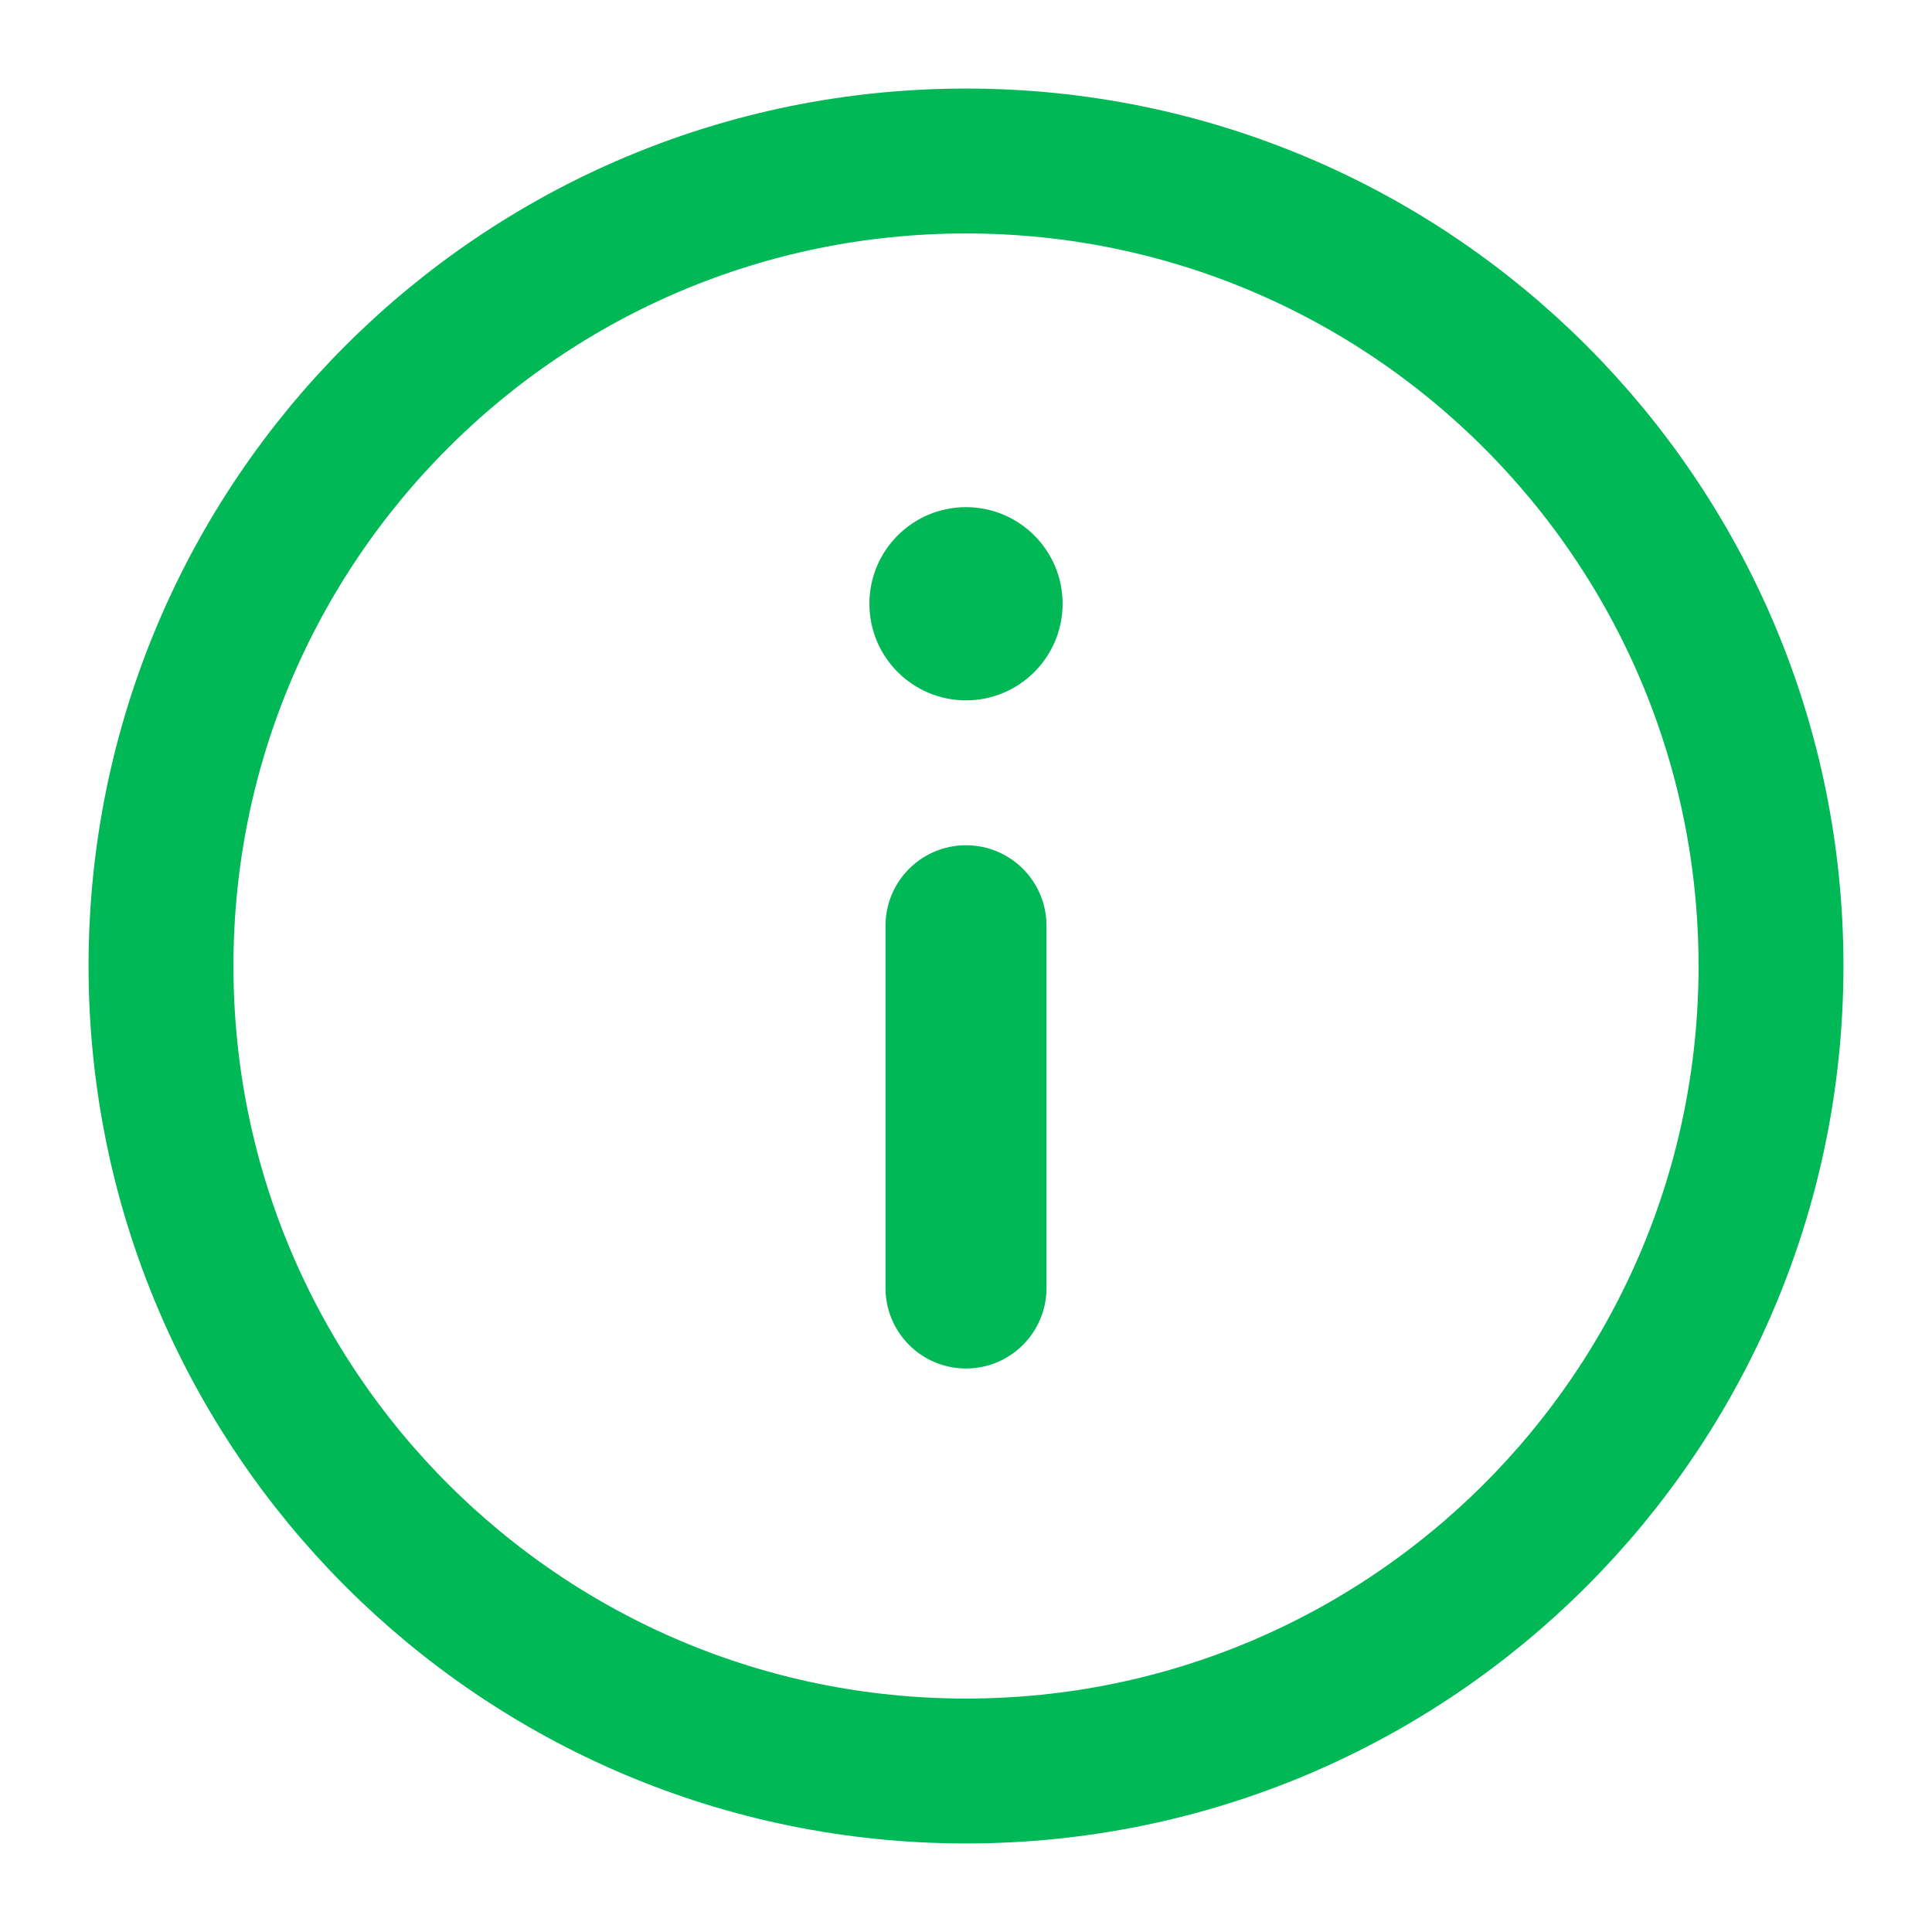
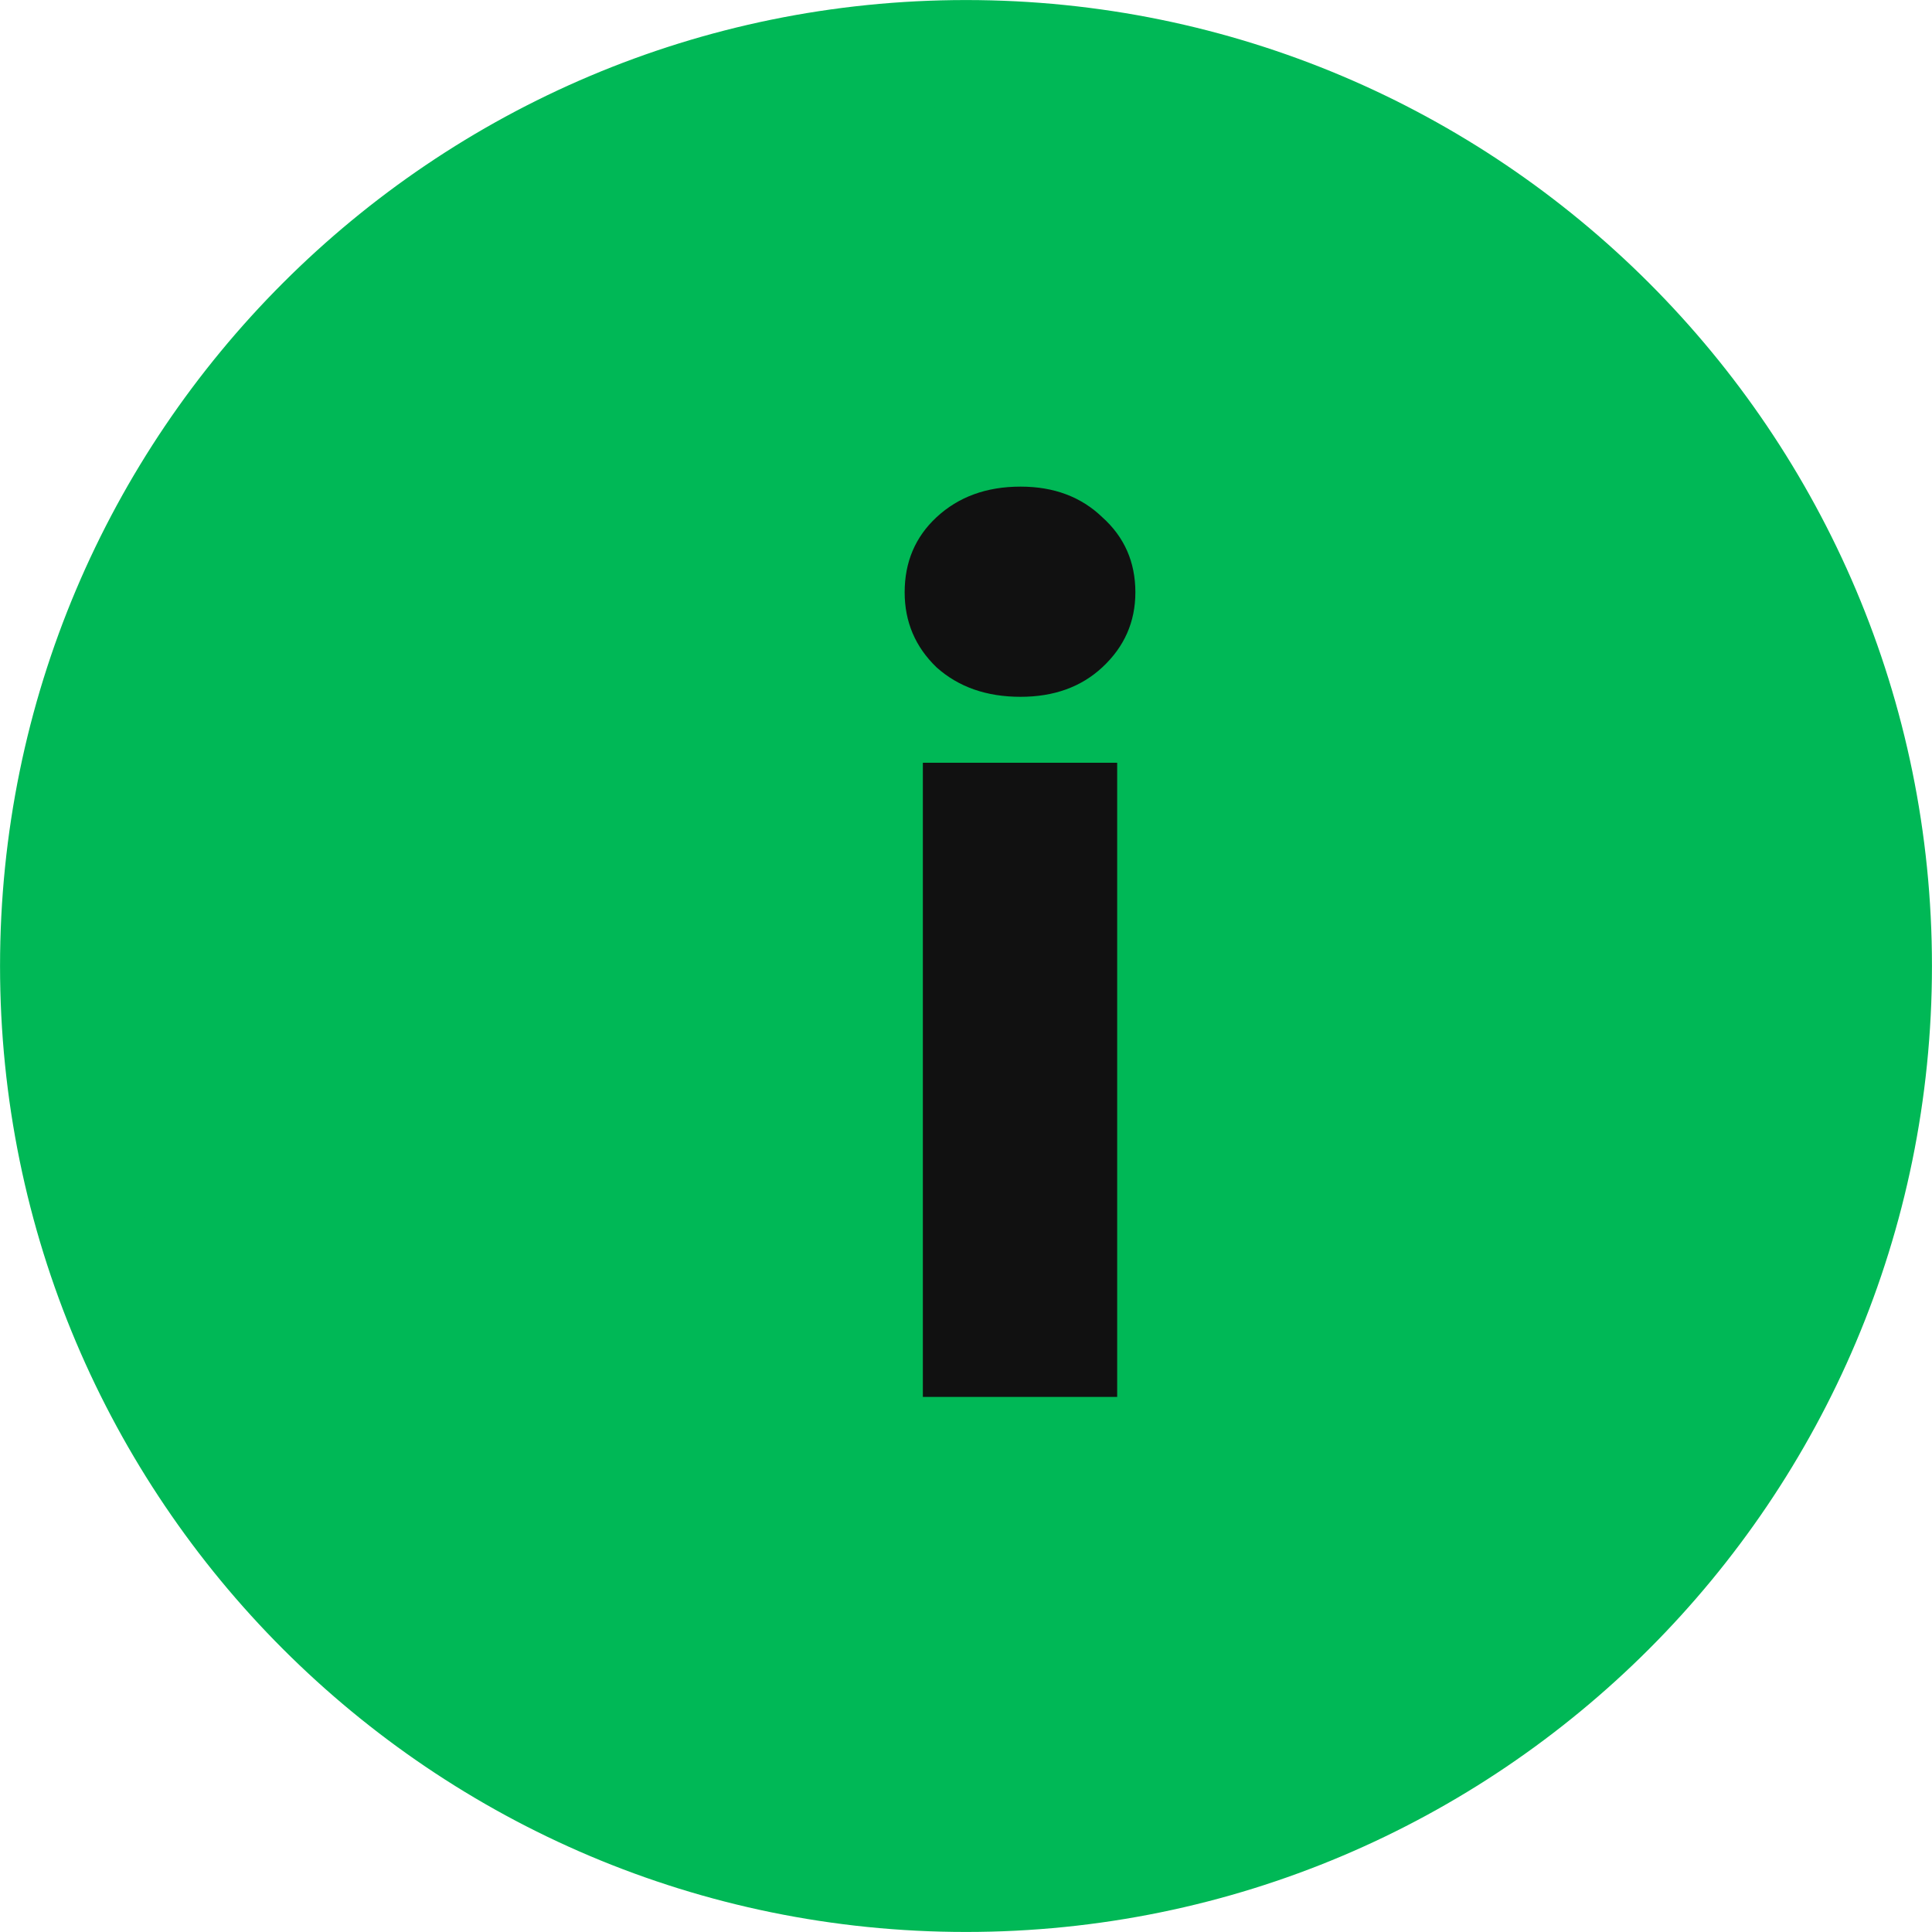
<svg xmlns="http://www.w3.org/2000/svg" width="24" height="24" viewBox="0 0 24 24" fill="none">
-   <circle cx="12" cy="12" r="10" stroke="#00B856" stroke-width="1.8" fill="none" />
-   <circle cx="12" cy="7.5" r="1.2" fill="#00B856" />
-   <rect x="11" y="10.5" width="2" height="6.5" rx="1" fill="#00B856" />
+   <circle cx="12" cy="12" r="11.333" fill="#00B856" stroke="#00B856" stroke-width="1.333" />
+   <path d="M12.678 8.656C12.254 8.656 11.906 8.534 11.633 8.289C11.37 8.035 11.238 7.725 11.238 7.358C11.238 6.981 11.37 6.671 11.633 6.426C11.906 6.172 12.254 6.045 12.678 6.045C13.092 6.045 13.431 6.172 13.694 6.426C13.967 6.671 14.104 6.981 14.104 7.358C14.104 7.725 13.967 8.035 13.694 8.289C13.431 8.534 13.092 8.656 12.678 8.656ZM13.878 9.475V17.353H11.464V9.475H13.878Z" fill="#111111" />
</svg>
